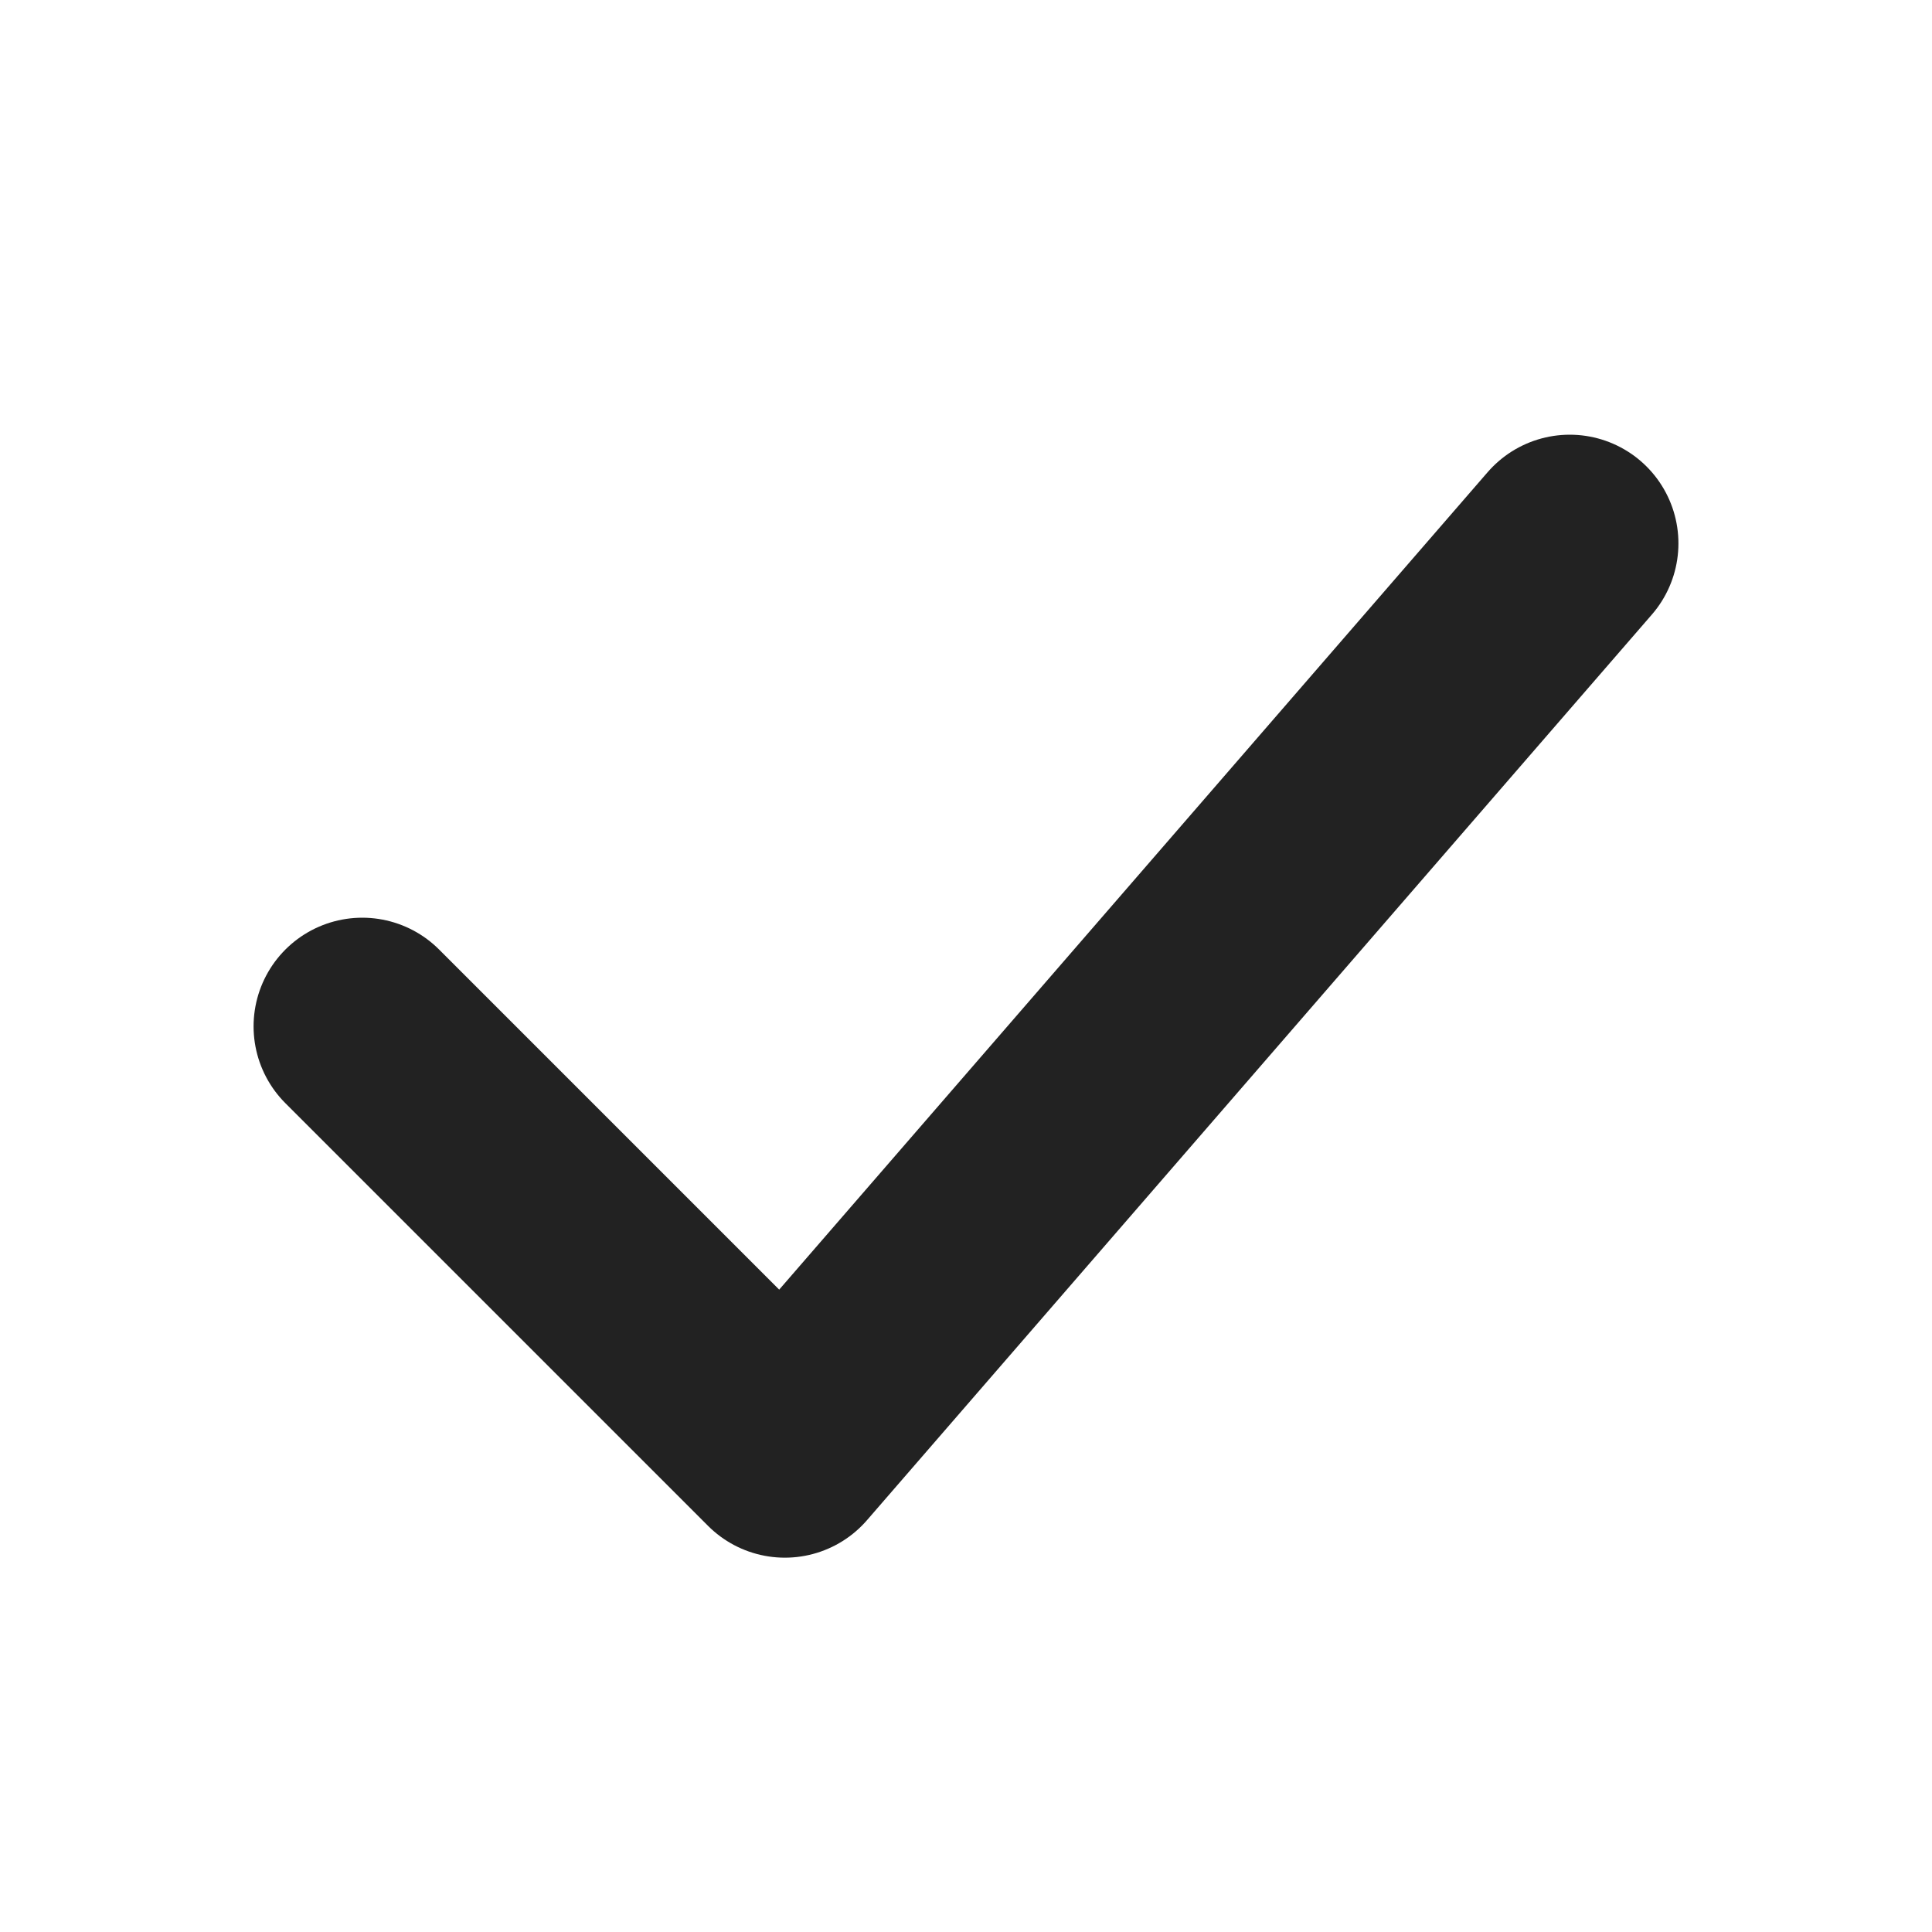
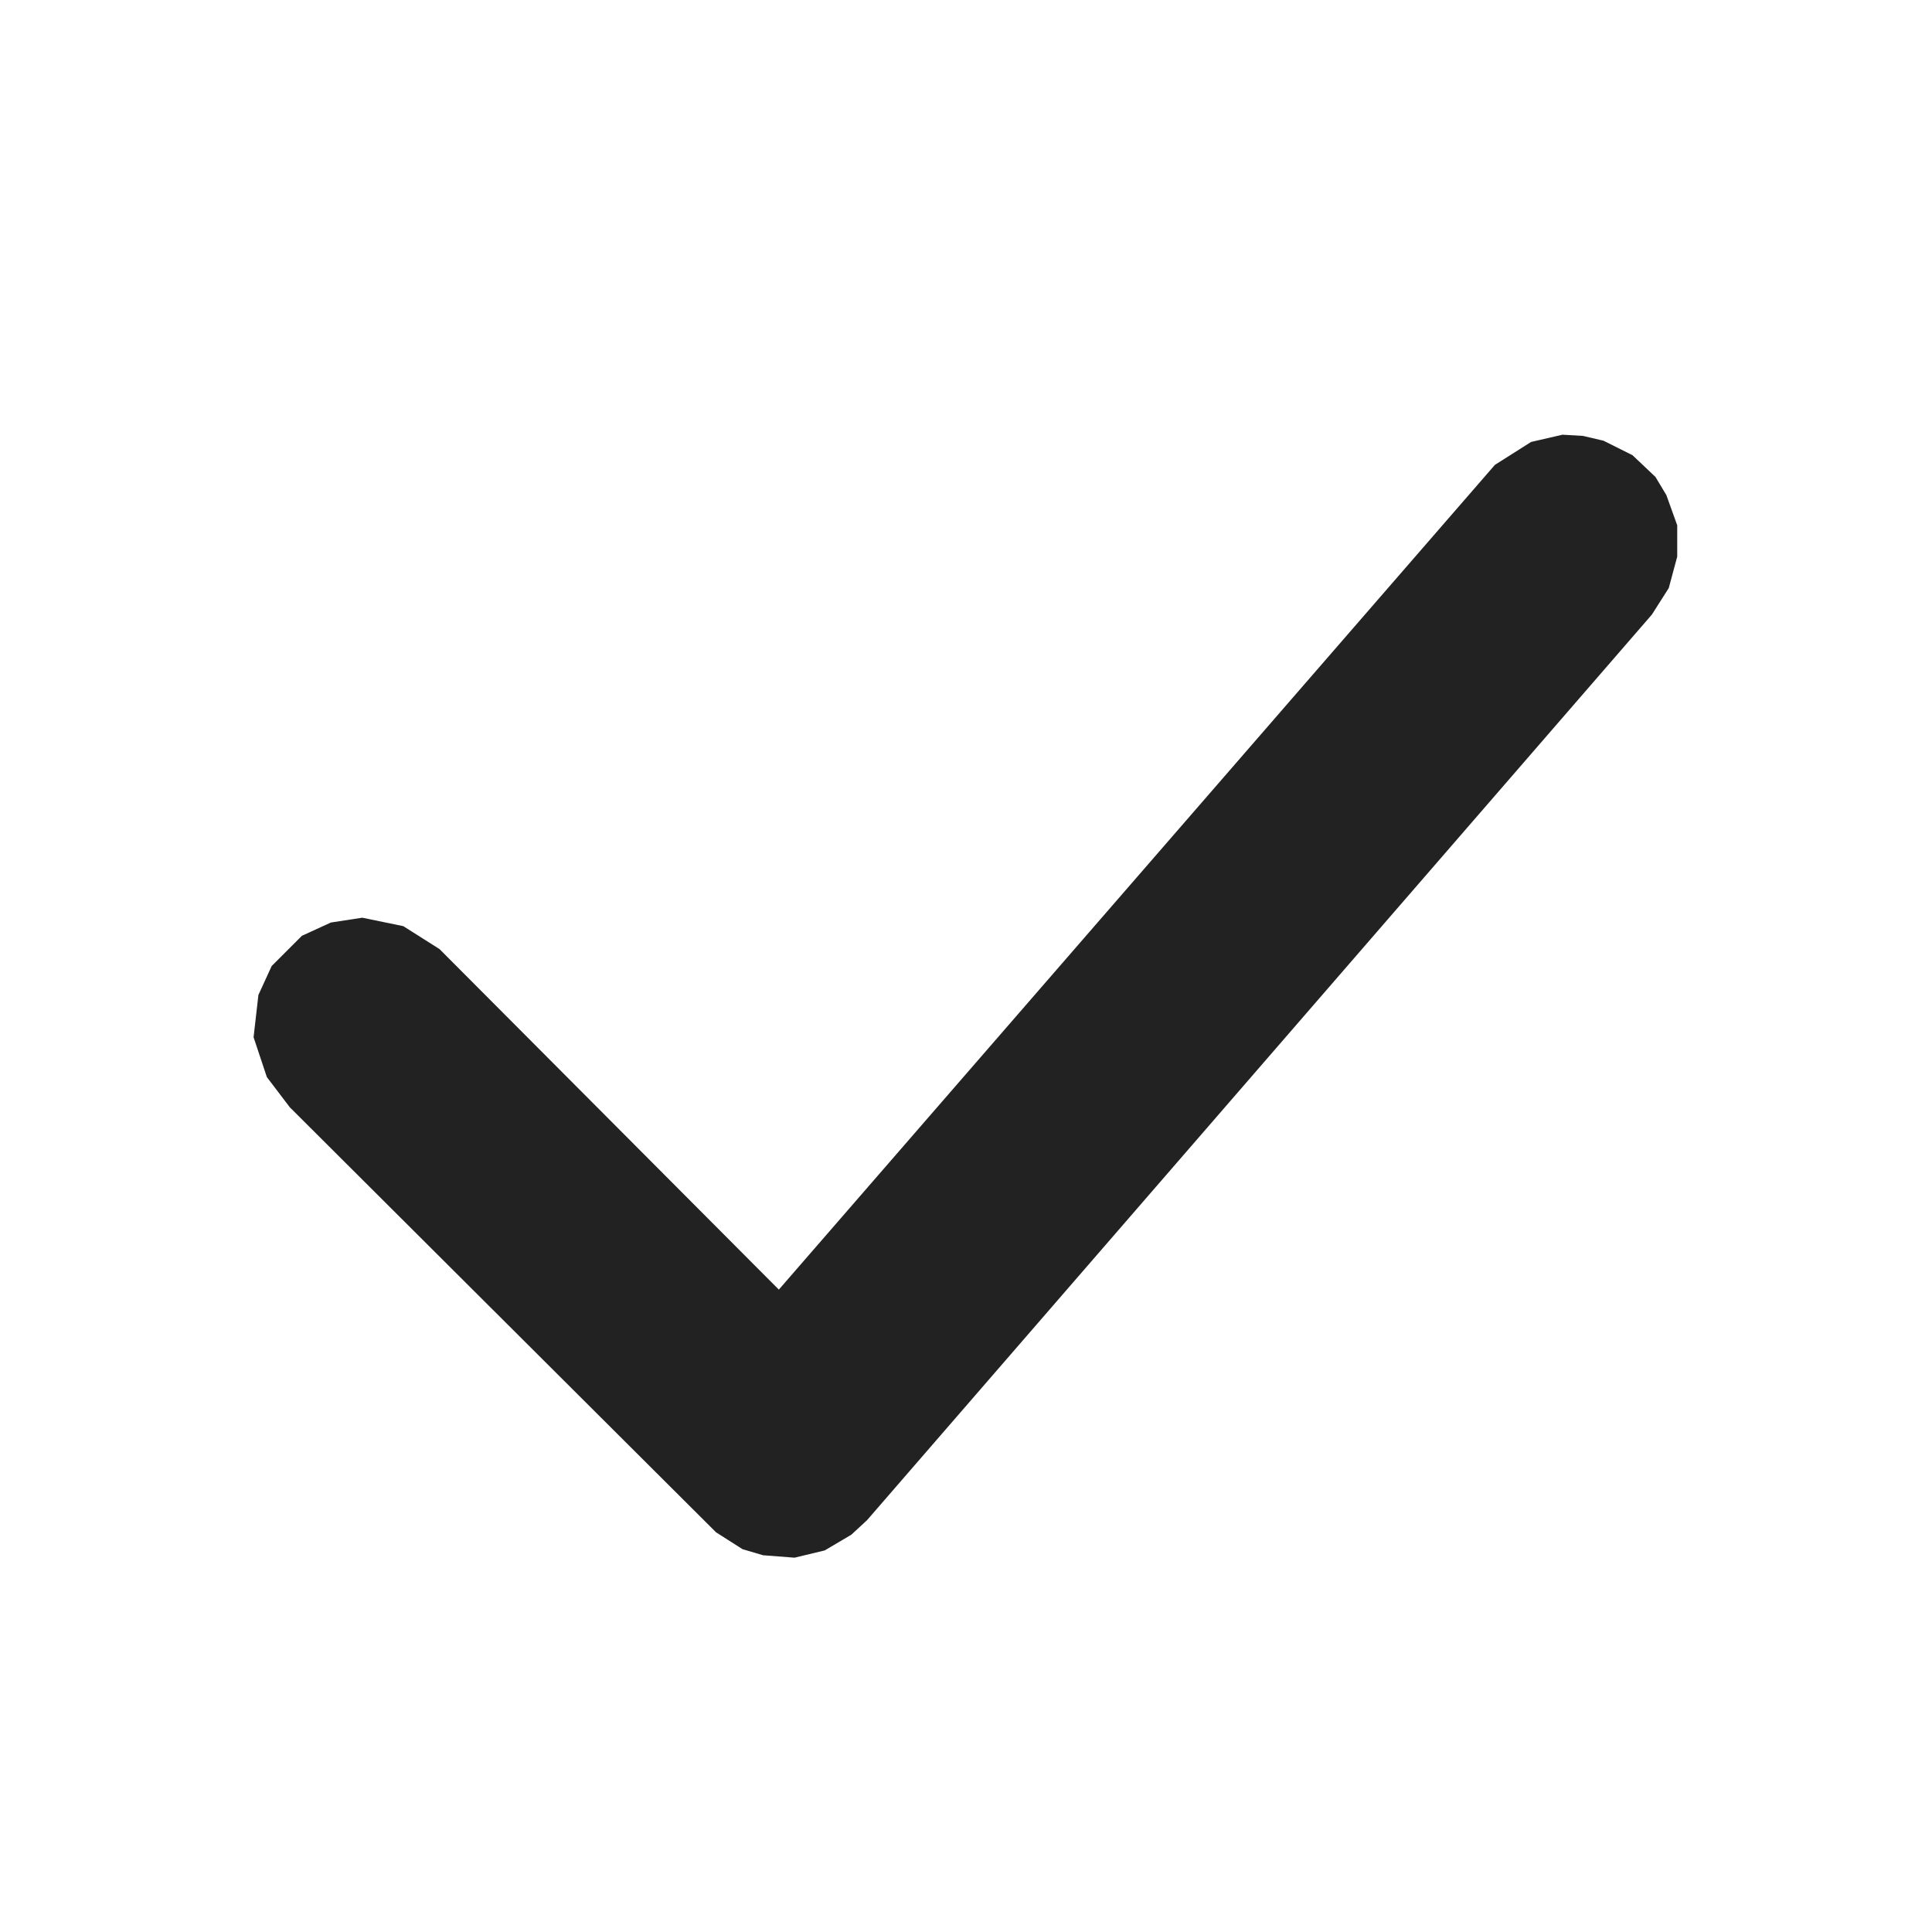
<svg xmlns="http://www.w3.org/2000/svg" width="16" height="16" viewBox="0 0 16 16">
-   <path d="m3 8.5 3.5 3.5L13 4.5" fill="none" stroke="#222" stroke-width="1.8" stroke-linecap="round" stroke-linejoin="round" />
+   <path d="M2.4 9.17L5.93 12.69L6.15 12.83L6.32 12.88L6.58 12.9L6.83 12.84L7.05 12.71L7.18 12.59L13.68 5.09L13.82 4.87L13.89 4.61L13.89 4.35L13.8 4.1L13.71 3.95L13.52 3.77L13.28 3.65L13.11 3.61L12.94 3.6L12.68 3.66L12.38 3.85L6.45 10.68L3.64 7.86L3.34 7.67L3 7.6L2.74 7.64L2.5 7.75L2.25 8L2.14 8.24L2.1 8.59L2.21 8.92Z" fill="#222" fill-rule="evenodd" />
</svg>
